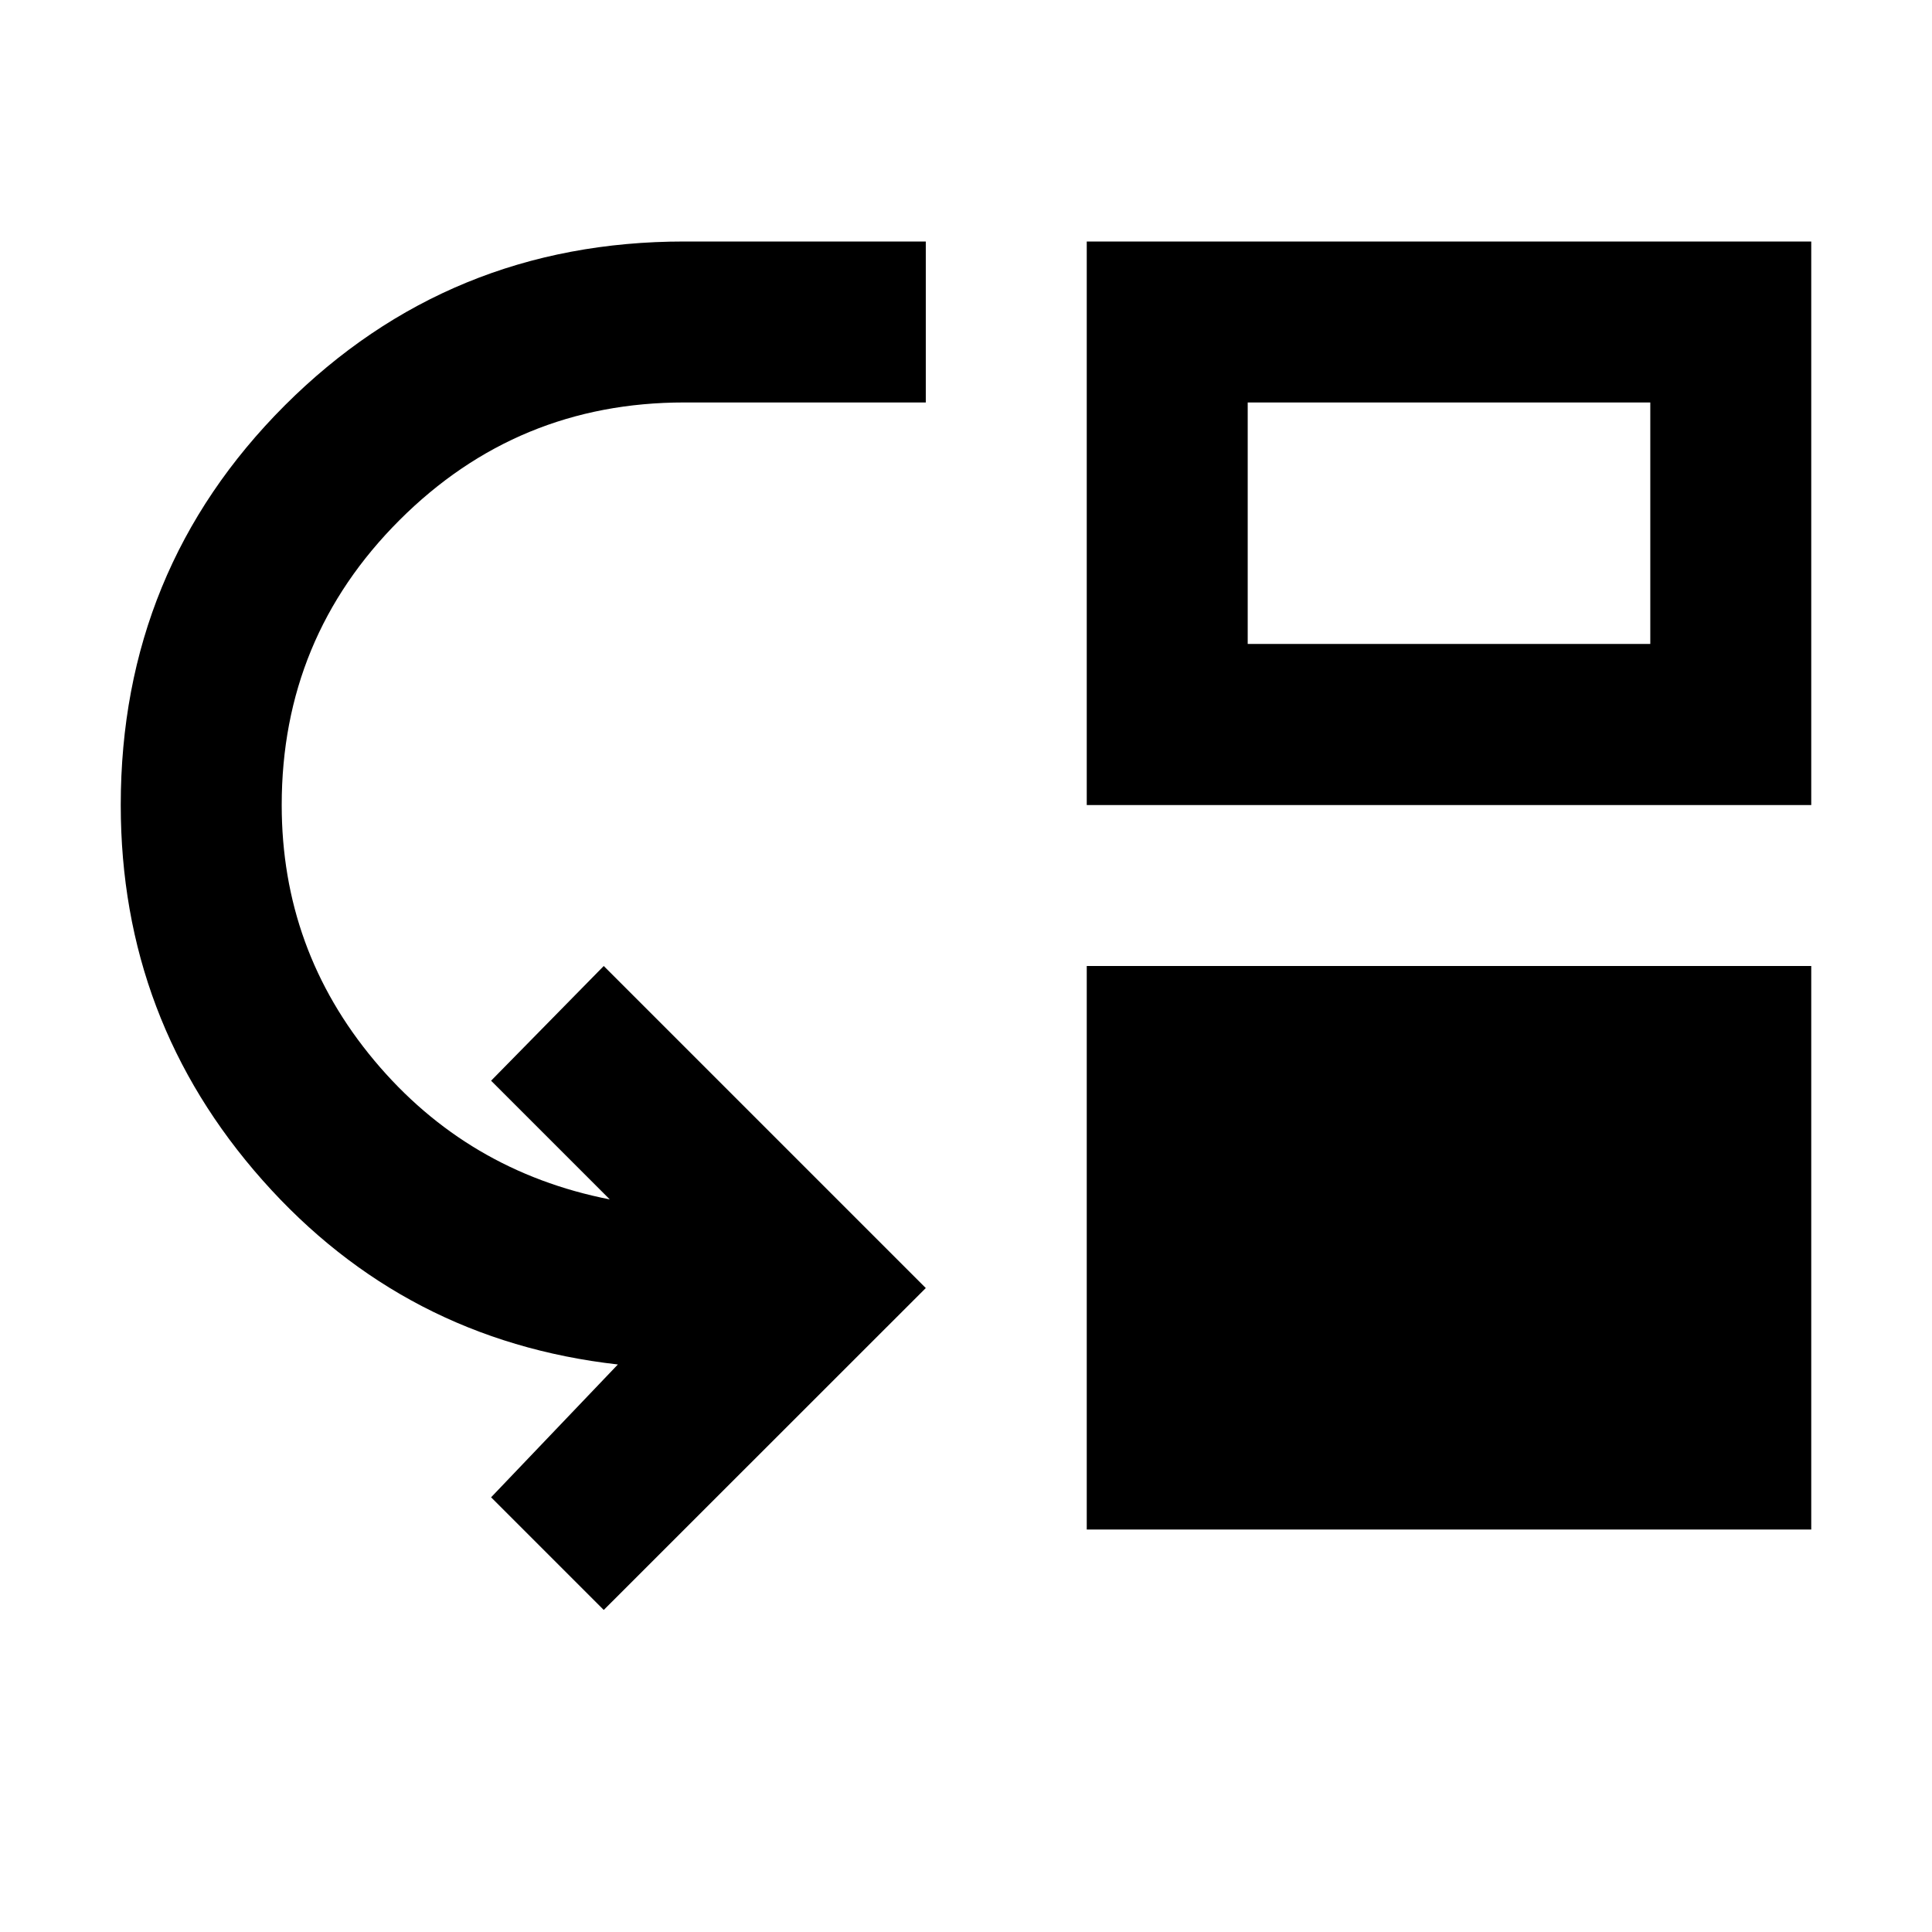
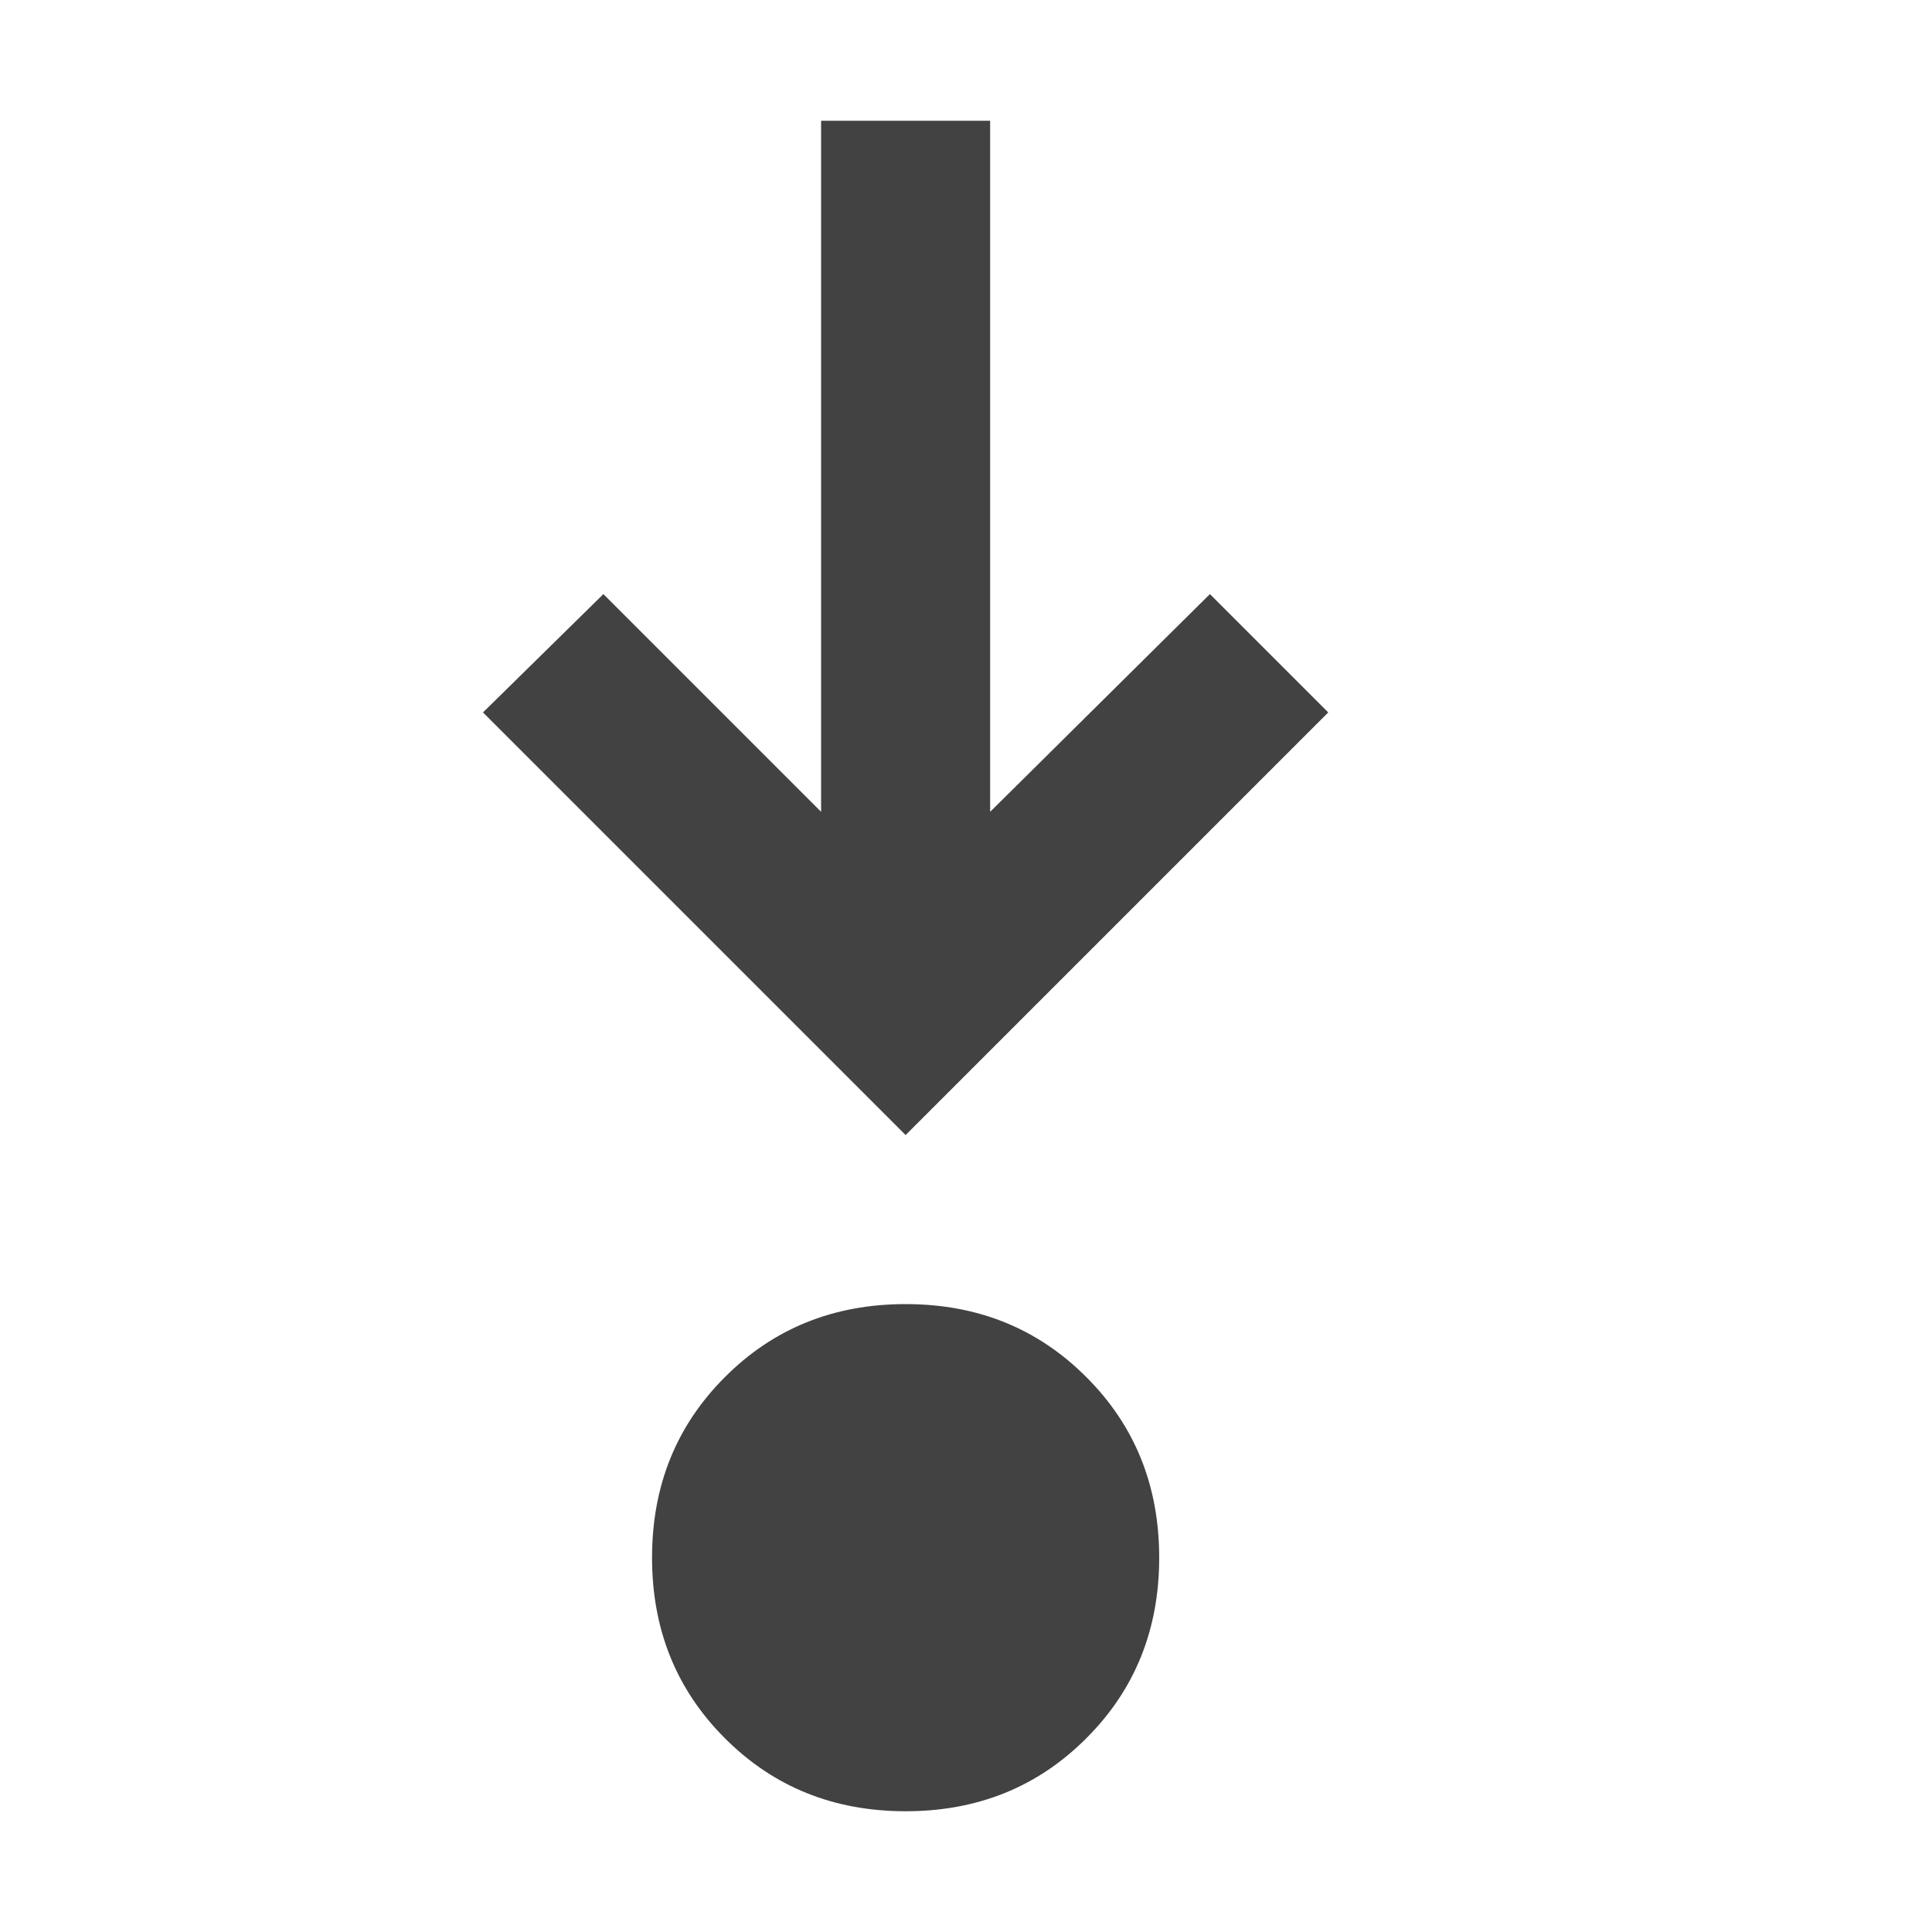
<svg xmlns="http://www.w3.org/2000/svg" width="16" height="16" viewBox="0 0 16 16" fill="none">
-   <path d="M5 13.333L4.067 12.4L5.117 11.3C3.939 11.167 2.958 10.658 2.175 9.775C1.392 8.892 1 7.856 1 6.667C1 5.367 1.453 4.264 2.358 3.358C3.264 2.453 4.367 2 5.667 2H7.667V3.333H5.667C4.744 3.333 3.958 3.658 3.308 4.308C2.658 4.958 2.333 5.744 2.333 6.667C2.333 7.467 2.589 8.172 3.1 8.783C3.611 9.394 4.261 9.778 5.05 9.933L4.067 8.95L5 8L7.667 10.667L5 13.333ZM9 12.667V8H15V12.667H9ZM9 6.667V2H15V6.667H9ZM10.333 5.333H13.667V3.333H10.333V5.333Z" fill="black" />
+   <path d="M5.4 12.9C5.4 12.305 5.601 11.806 6.004 11.404C6.406 11.001 6.905 10.8 7.5 10.8C8.095 10.8 8.594 11.001 8.996 11.404C9.399 11.806 9.6 12.305 9.6 12.9C9.6 13.495 9.399 13.994 8.996 14.396C8.594 14.799 8.095 15 7.5 15C6.905 15 6.406 14.799 6.004 14.396C5.601 13.994 5.4 13.495 5.4 12.9ZM4 5.9L4.997 4.92L6.8 6.723L6.8 1L8.2 1L8.2 6.723L10.02 4.92L11 5.9L7.5 9.4L4 5.9Z" fill="#424242" />
</svg>
